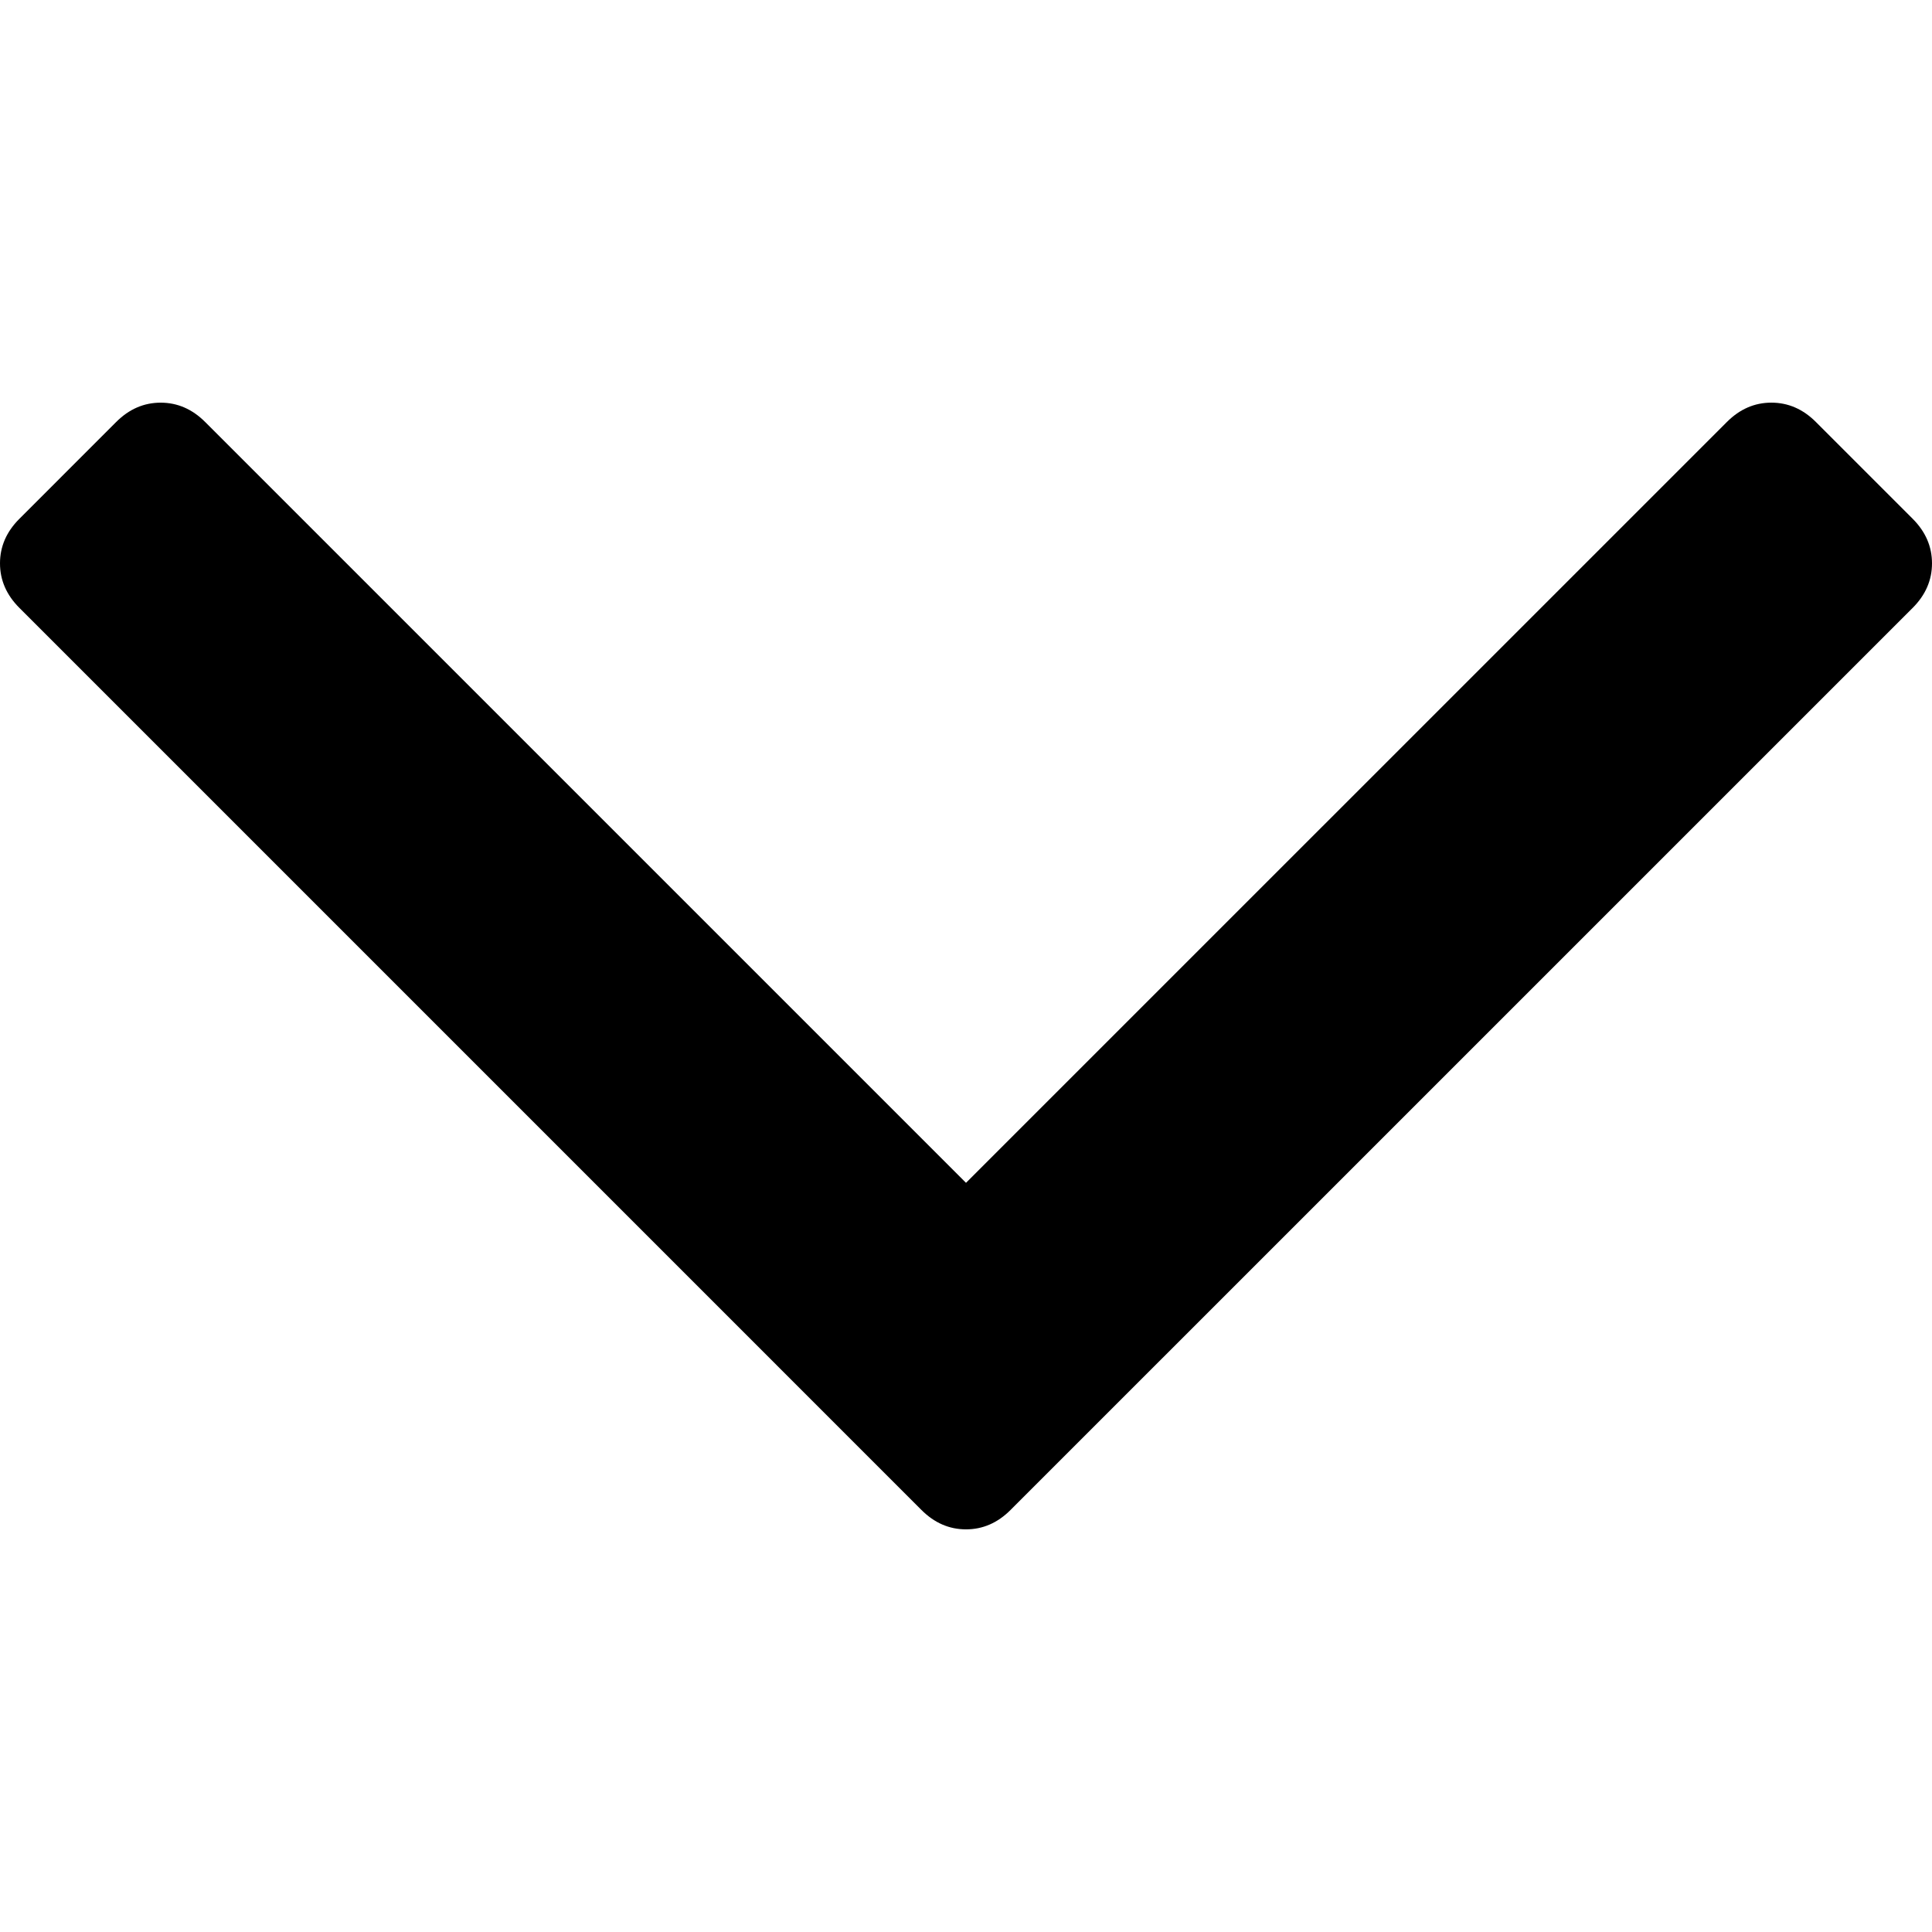
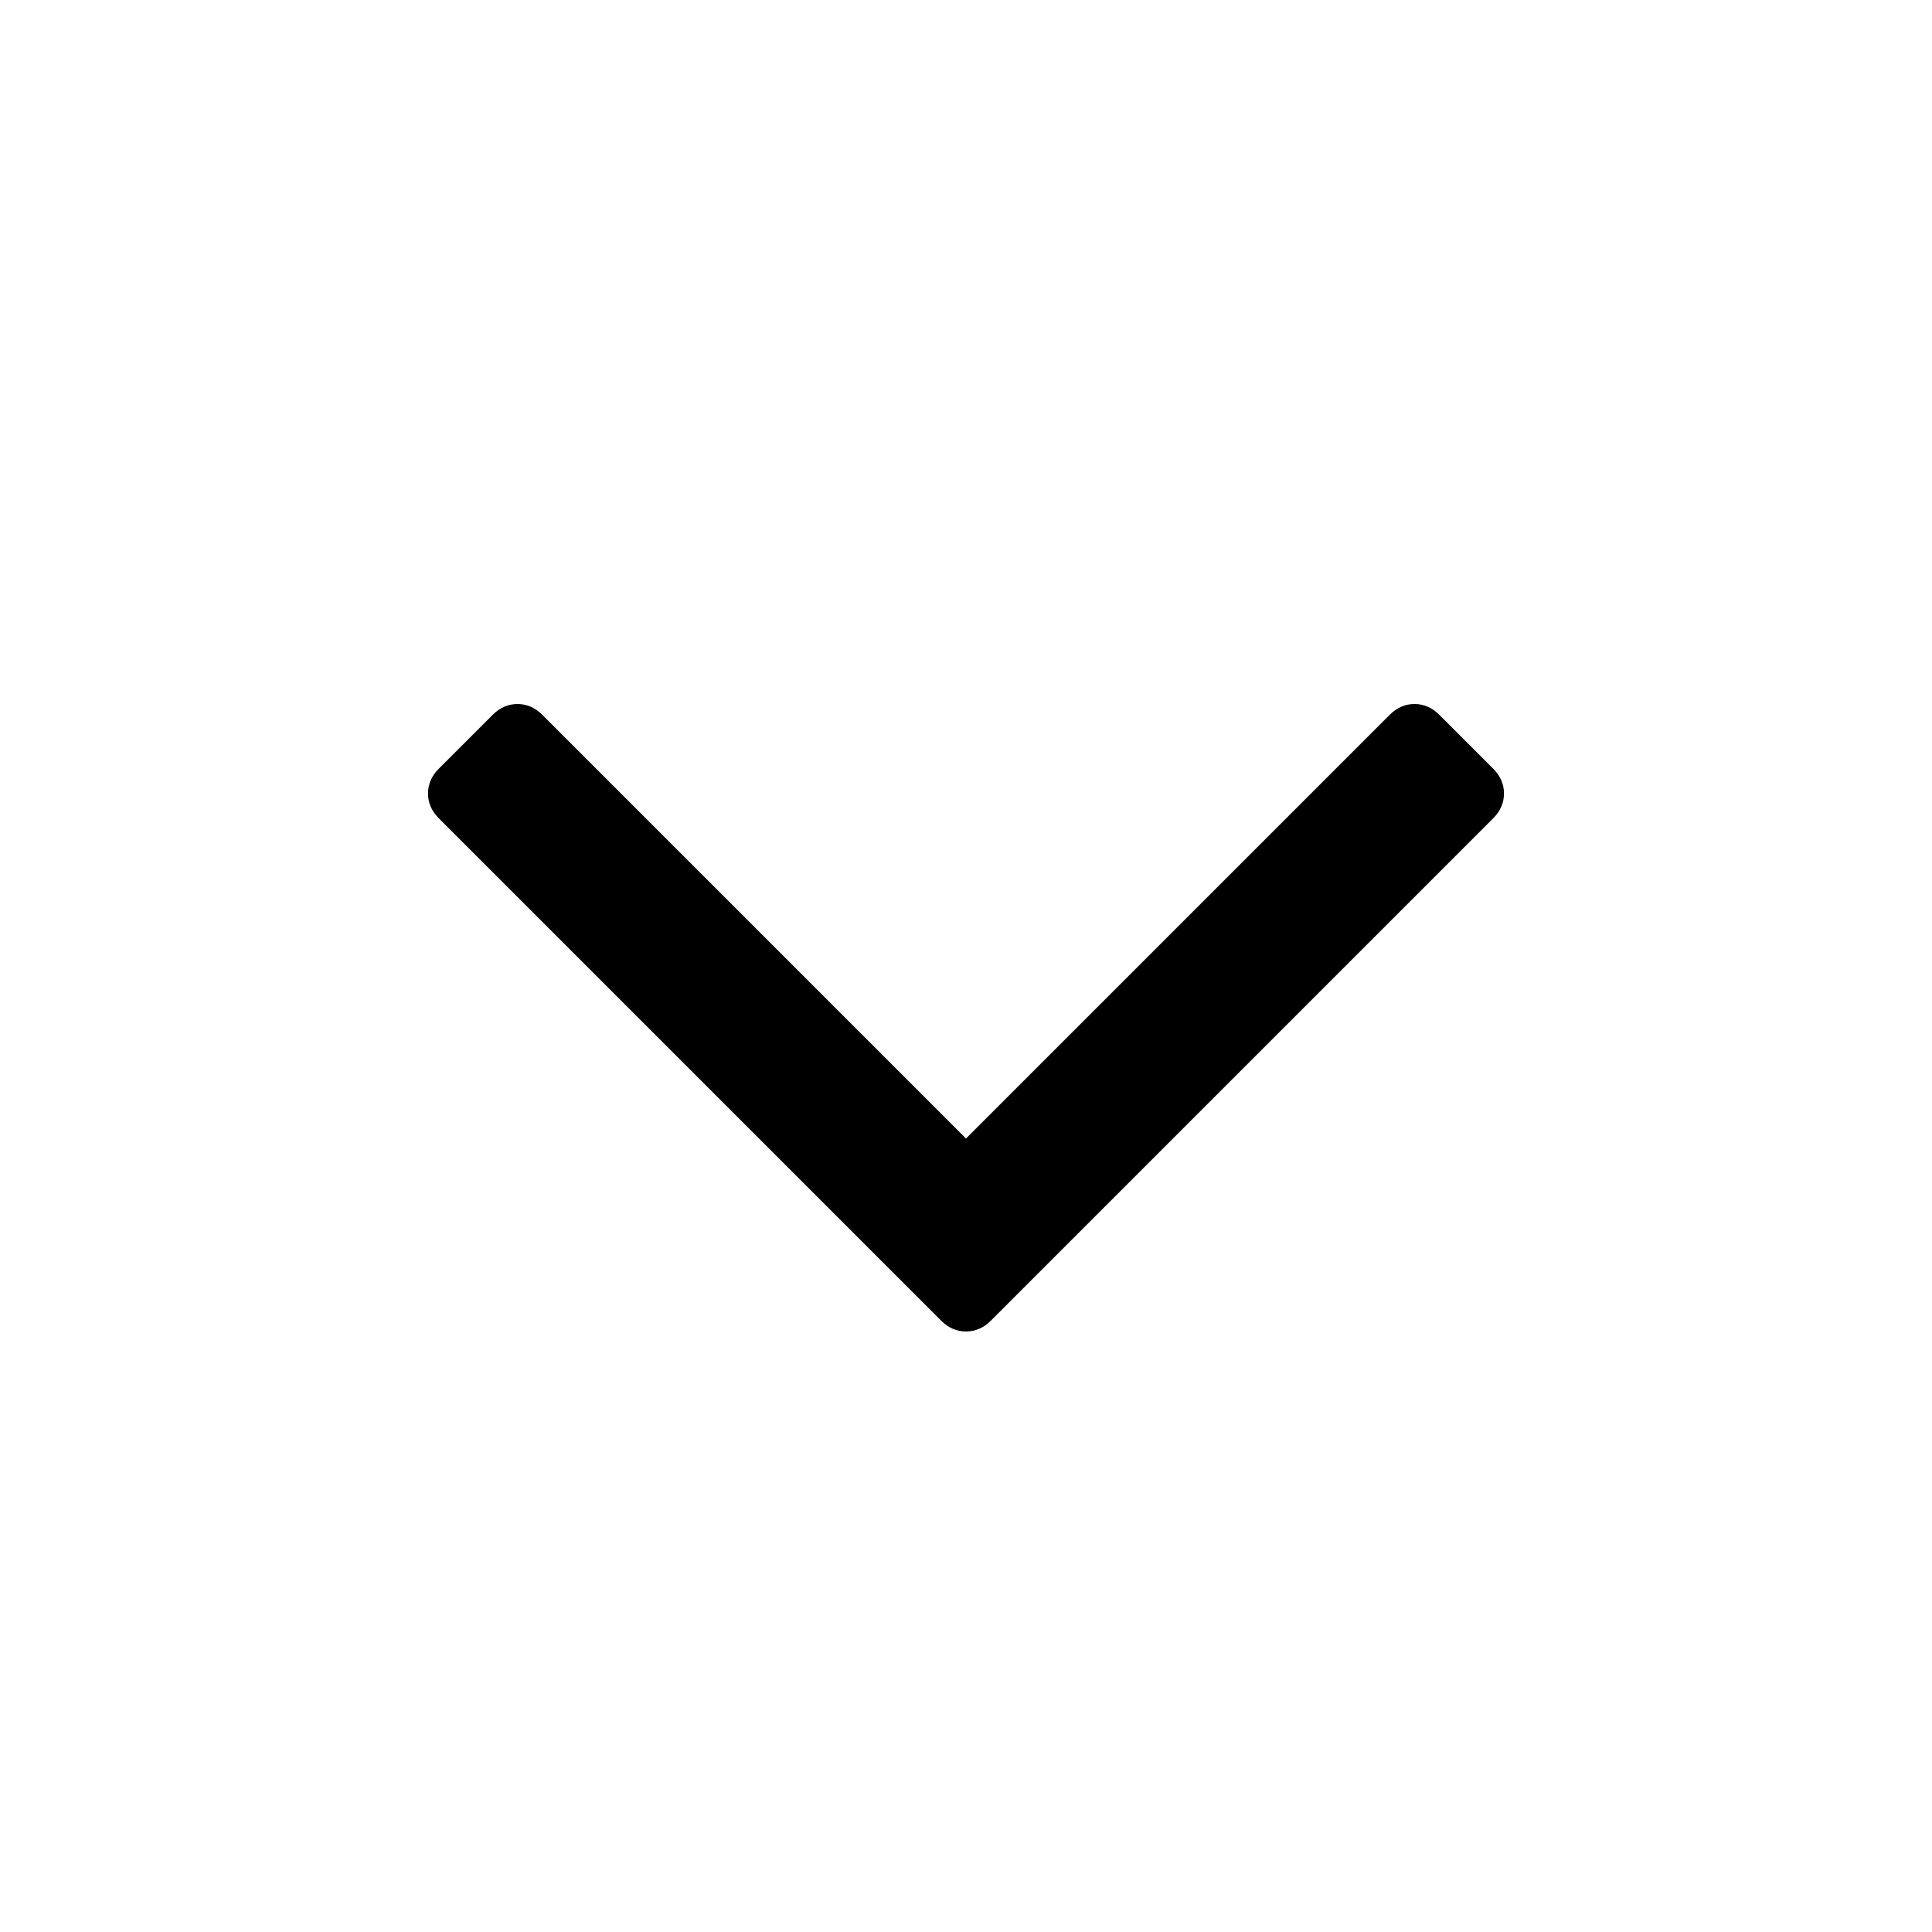
- <svg xmlns="http://www.w3.org/2000/svg" version="1.1" id="Capa_1" x="0px" y="0px" width="284.929px" height="284.929px" viewBox="0 0 284.929 284.929" style="enable-background:new 0 0 284.929 284.929;" xml:space="preserve">
-   <g>
-     <path d="M282.082,76.511l-14.274-14.273c-1.902-1.906-4.093-2.856-6.57-2.856c-2.471,0-4.661,0.95-6.563,2.856L142.466,174.441   L30.262,62.241c-1.903-1.906-4.093-2.856-6.567-2.856c-2.475,0-4.665,0.95-6.567,2.856L2.856,76.515C0.95,78.417,0,80.607,0,83.082   c0,2.473,0.953,4.663,2.856,6.565l133.043,133.046c1.902,1.903,4.093,2.854,6.567,2.854s4.661-0.951,6.562-2.854L282.082,89.647   c1.902-1.903,2.847-4.093,2.847-6.565C284.929,80.607,283.984,78.417,282.082,76.511z" />
-   </g>
+ <svg xmlns="http://www.w3.org/2000/svg" width="1792" height="1792" viewBox="0 0 1792 1792">
+   <path d="M1395 736q0 13-10 23l-466 466q-10 10-23 10t-23-10l-466-466q-10-10-10-23t10-23l50-50q10-10 23-10t23 10l393 393 393-393q10-10 23-10t23 10l50 50q10 10 10 23z" />
</svg>
